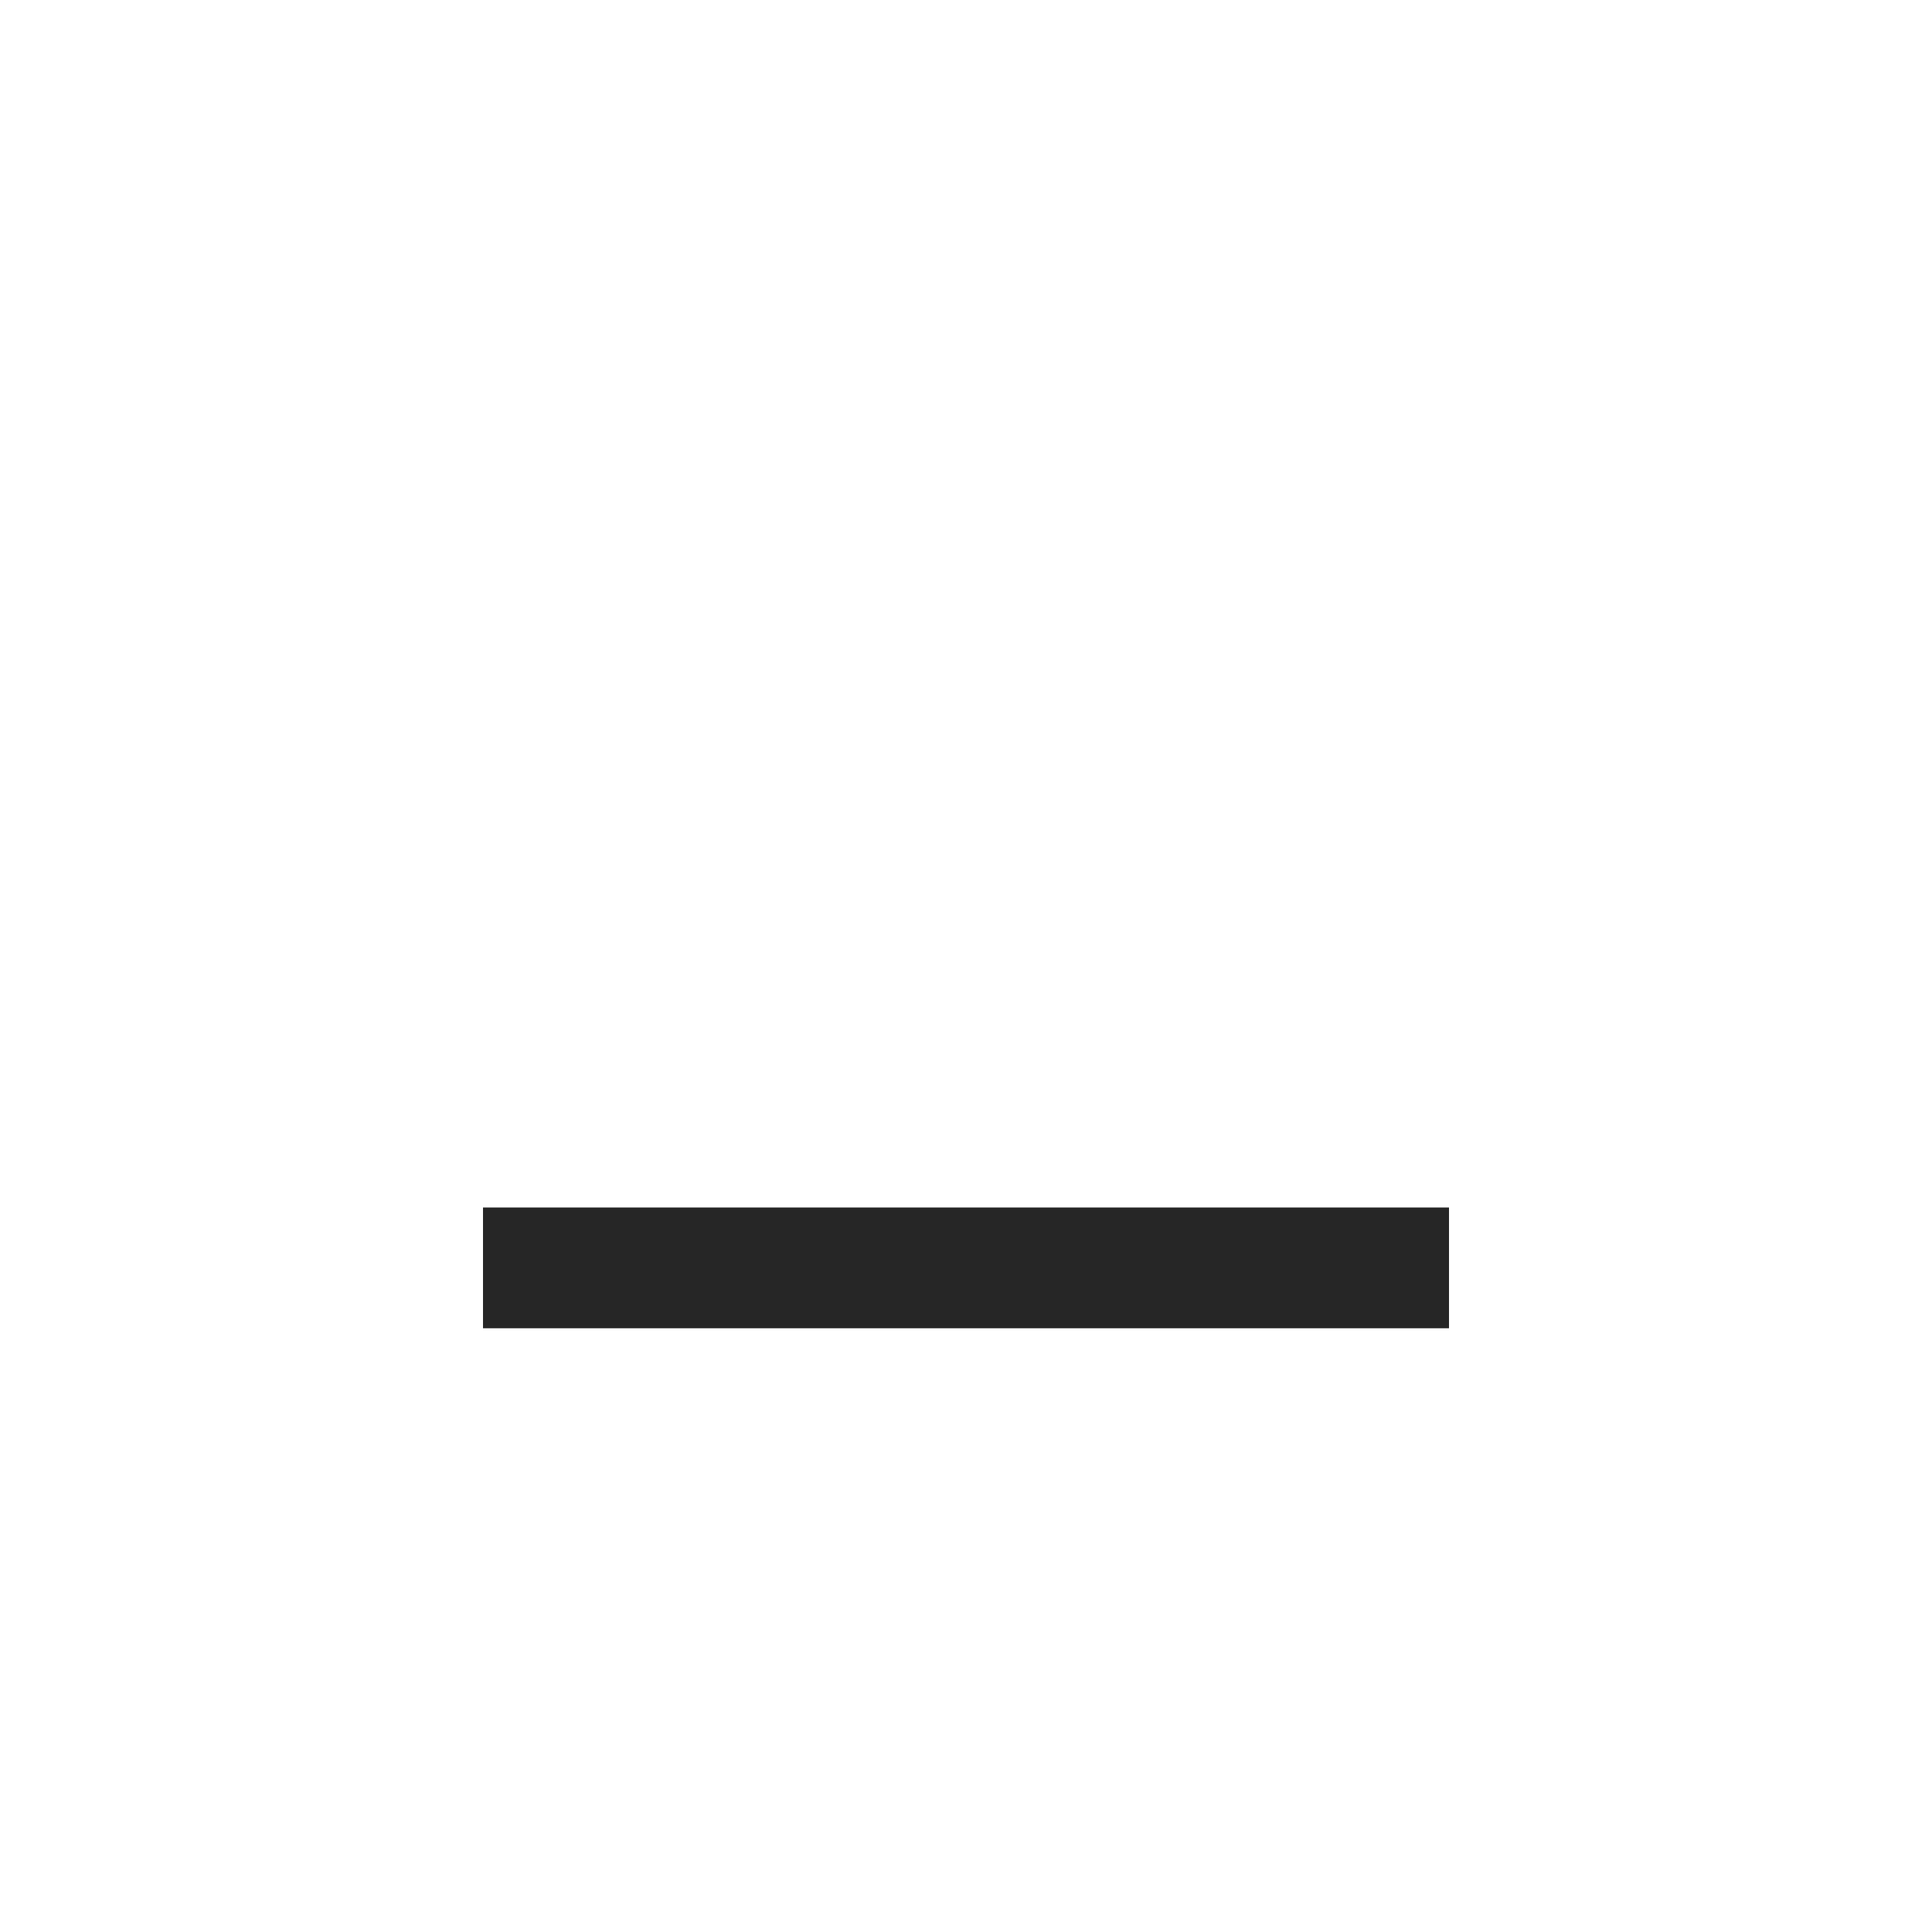
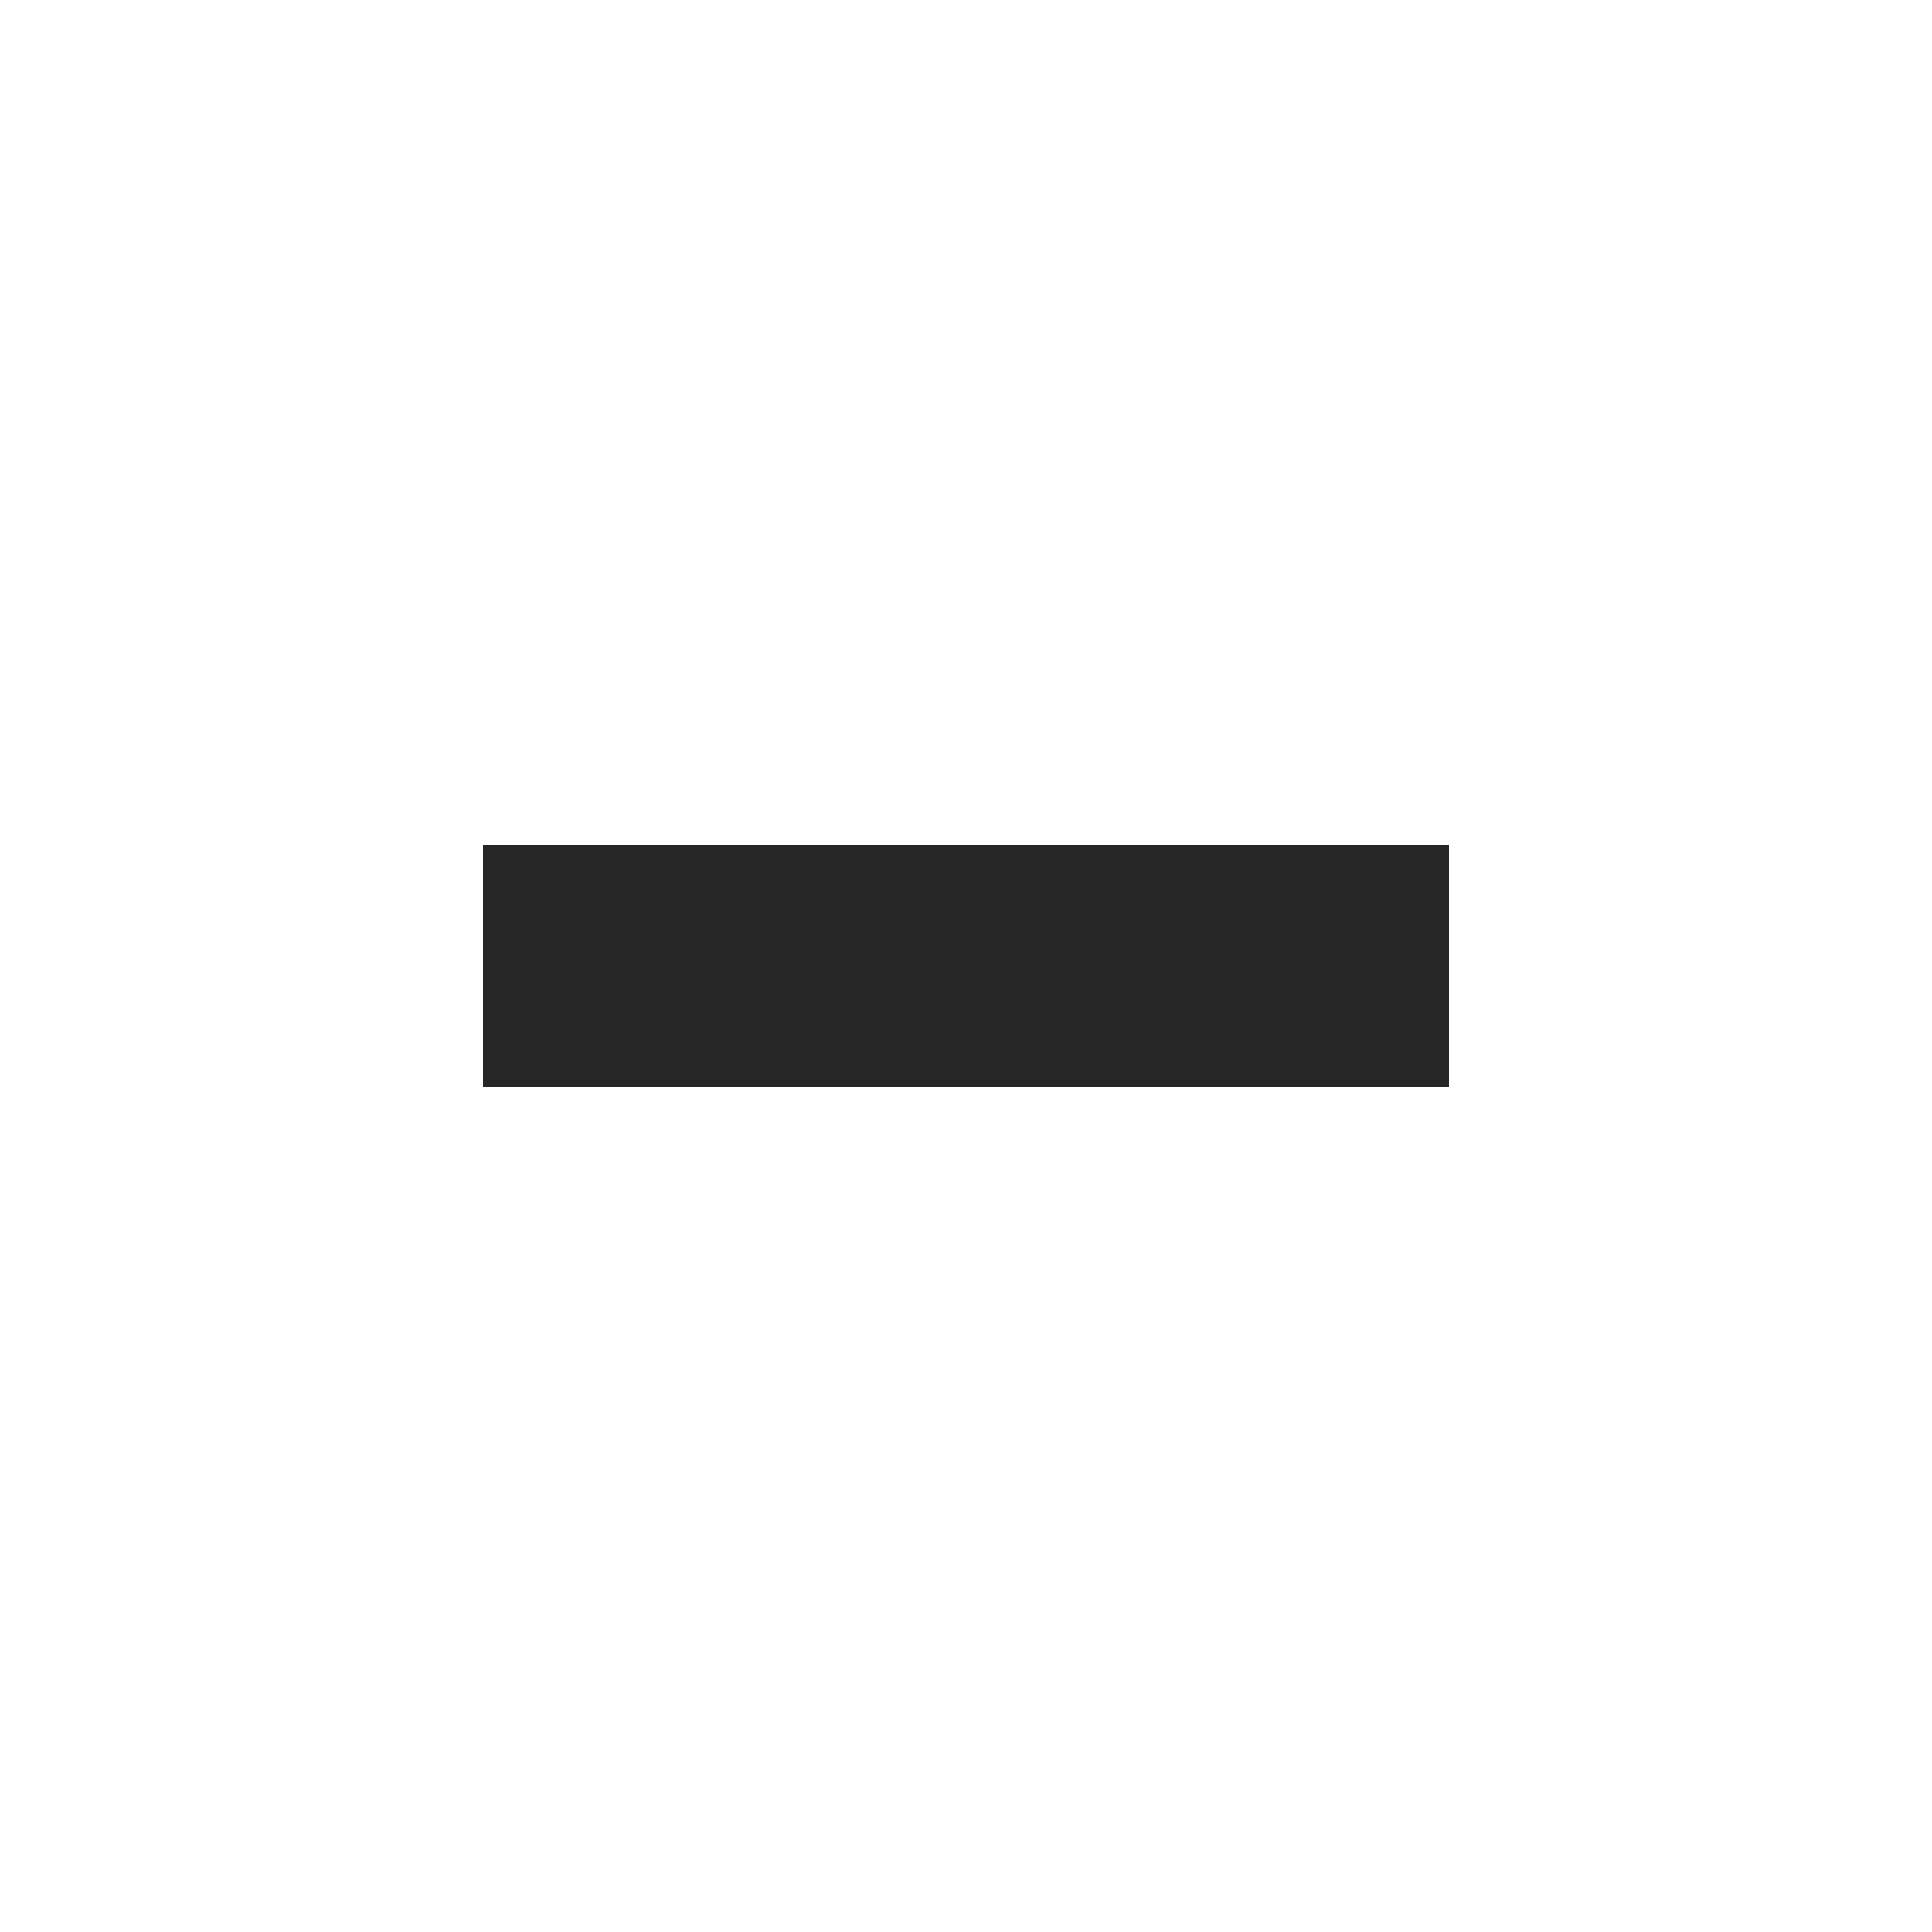
<svg xmlns="http://www.w3.org/2000/svg" height="16px" viewBox="0 0 16 16" width="16px" version="1.1" id="svg4" xml:space="preserve">
  <defs id="defs8">
    <style type="text/css" id="current-color-scheme-36">
      .ColorScheme-Text {
        color:#eff0f1;
      }
      .ColorScheme-NegativeText {
        color:#da4453;
      }
      </style>
    <style type="text/css" id="current-color-scheme-367">
      .ColorScheme-Text {
        color:#eff0f1;
      }
      .ColorScheme-NegativeText {
        color:#da4453;
      }
      </style>
    <style type="text/css" id="current-color-scheme-5">
      .ColorScheme-Text {
        color:#eff0f1;
      }
      .ColorScheme-NegativeText {
        color:#da4453;
      }
      </style>
    <style type="text/css" id="current-color-scheme-36-3">
      .ColorScheme-Text {
        color:#eff0f1;
      }
      .ColorScheme-NegativeText {
        color:#da4453;
      }
      </style>
    <style type="text/css" id="current-color-scheme-62">
      .ColorScheme-Text {
        color:#eff0f1;
      }
      .ColorScheme-NegativeText {
        color:#da4453;
      }
      </style>
    <style type="text/css" id="current-color-scheme-5-9">
      .ColorScheme-Text {
        color:#eff0f1;
      }
      .ColorScheme-NegativeText {
        color:#da4453;
      }
      </style>
    <style type="text/css" id="current-color-scheme-36-3-1">
      .ColorScheme-Text {
        color:#eff0f1;
      }
      .ColorScheme-NegativeText {
        color:#da4453;
      }
      </style>
  </defs>
  <style type="text/css" id="current-color-scheme">
        .ColorScheme-Text {
            color:#eff0f1;
        }
    </style>
  <style type="text/css" id="current-color-scheme-535">
        .ColorScheme-Text {
            color:#eff0f1;
        }
    </style>
  <style type="text/css" id="current-color-scheme-53">
        .ColorScheme-Text {
            color:#eff0f1;
        }
    </style>
  <style type="text/css" id="current-color-scheme-3">
        .ColorScheme-Text {
            color:#eff0f1;
        }
    </style>
  <style type="text/css" id="current-color-scheme-3-5">
        .ColorScheme-Text {
            color:#eff0f1;
        }
    </style>
  <style type="text/css" id="current-color-scheme-3-3">
        .ColorScheme-Text {
            color:#eff0f1;
        }
    </style>
  <style type="text/css" id="current-color-scheme-36-35">
        .ColorScheme-Text {
            color:#eff0f1;
        }
    </style>
  <style type="text/css" id="current-color-scheme-6">
        .ColorScheme-Text {
            color:#eff0f1;
        }
    </style>
  <style type="text/css" id="current-color-scheme-3-7">
        .ColorScheme-Text {
            color:#eff0f1;
        }
    </style>
  <style type="text/css" id="current-color-scheme-3-2">
        .ColorScheme-Text {
            color:#eff0f1;
        }
    </style>
  <style type="text/css" id="current-color-scheme-3-3-7">
        .ColorScheme-Text {
            color:#eff0f1;
        }
    </style>
  <style type="text/css" id="current-color-scheme-36-0">
        .ColorScheme-Text {
            color:#eff0f1;
        }
    </style>
  <style type="text/css" id="current-color-scheme-6-9">
        .ColorScheme-Text {
            color:#eff0f1;
        }
    </style>
  <style type="text/css" id="current-color-scheme-3-7-3">
        .ColorScheme-Text {
            color:#eff0f1;
        }
    </style>
-   <rect style="fill:#262626;fill-opacity:1" id="rect962" width="8" height="1" x="4" y="10" />
+   <rect style="fill:#262626;fill-opacity:1;stroke-width:1.414" id="rect1" width="8" height="2" x="4" y="7" />
</svg>
